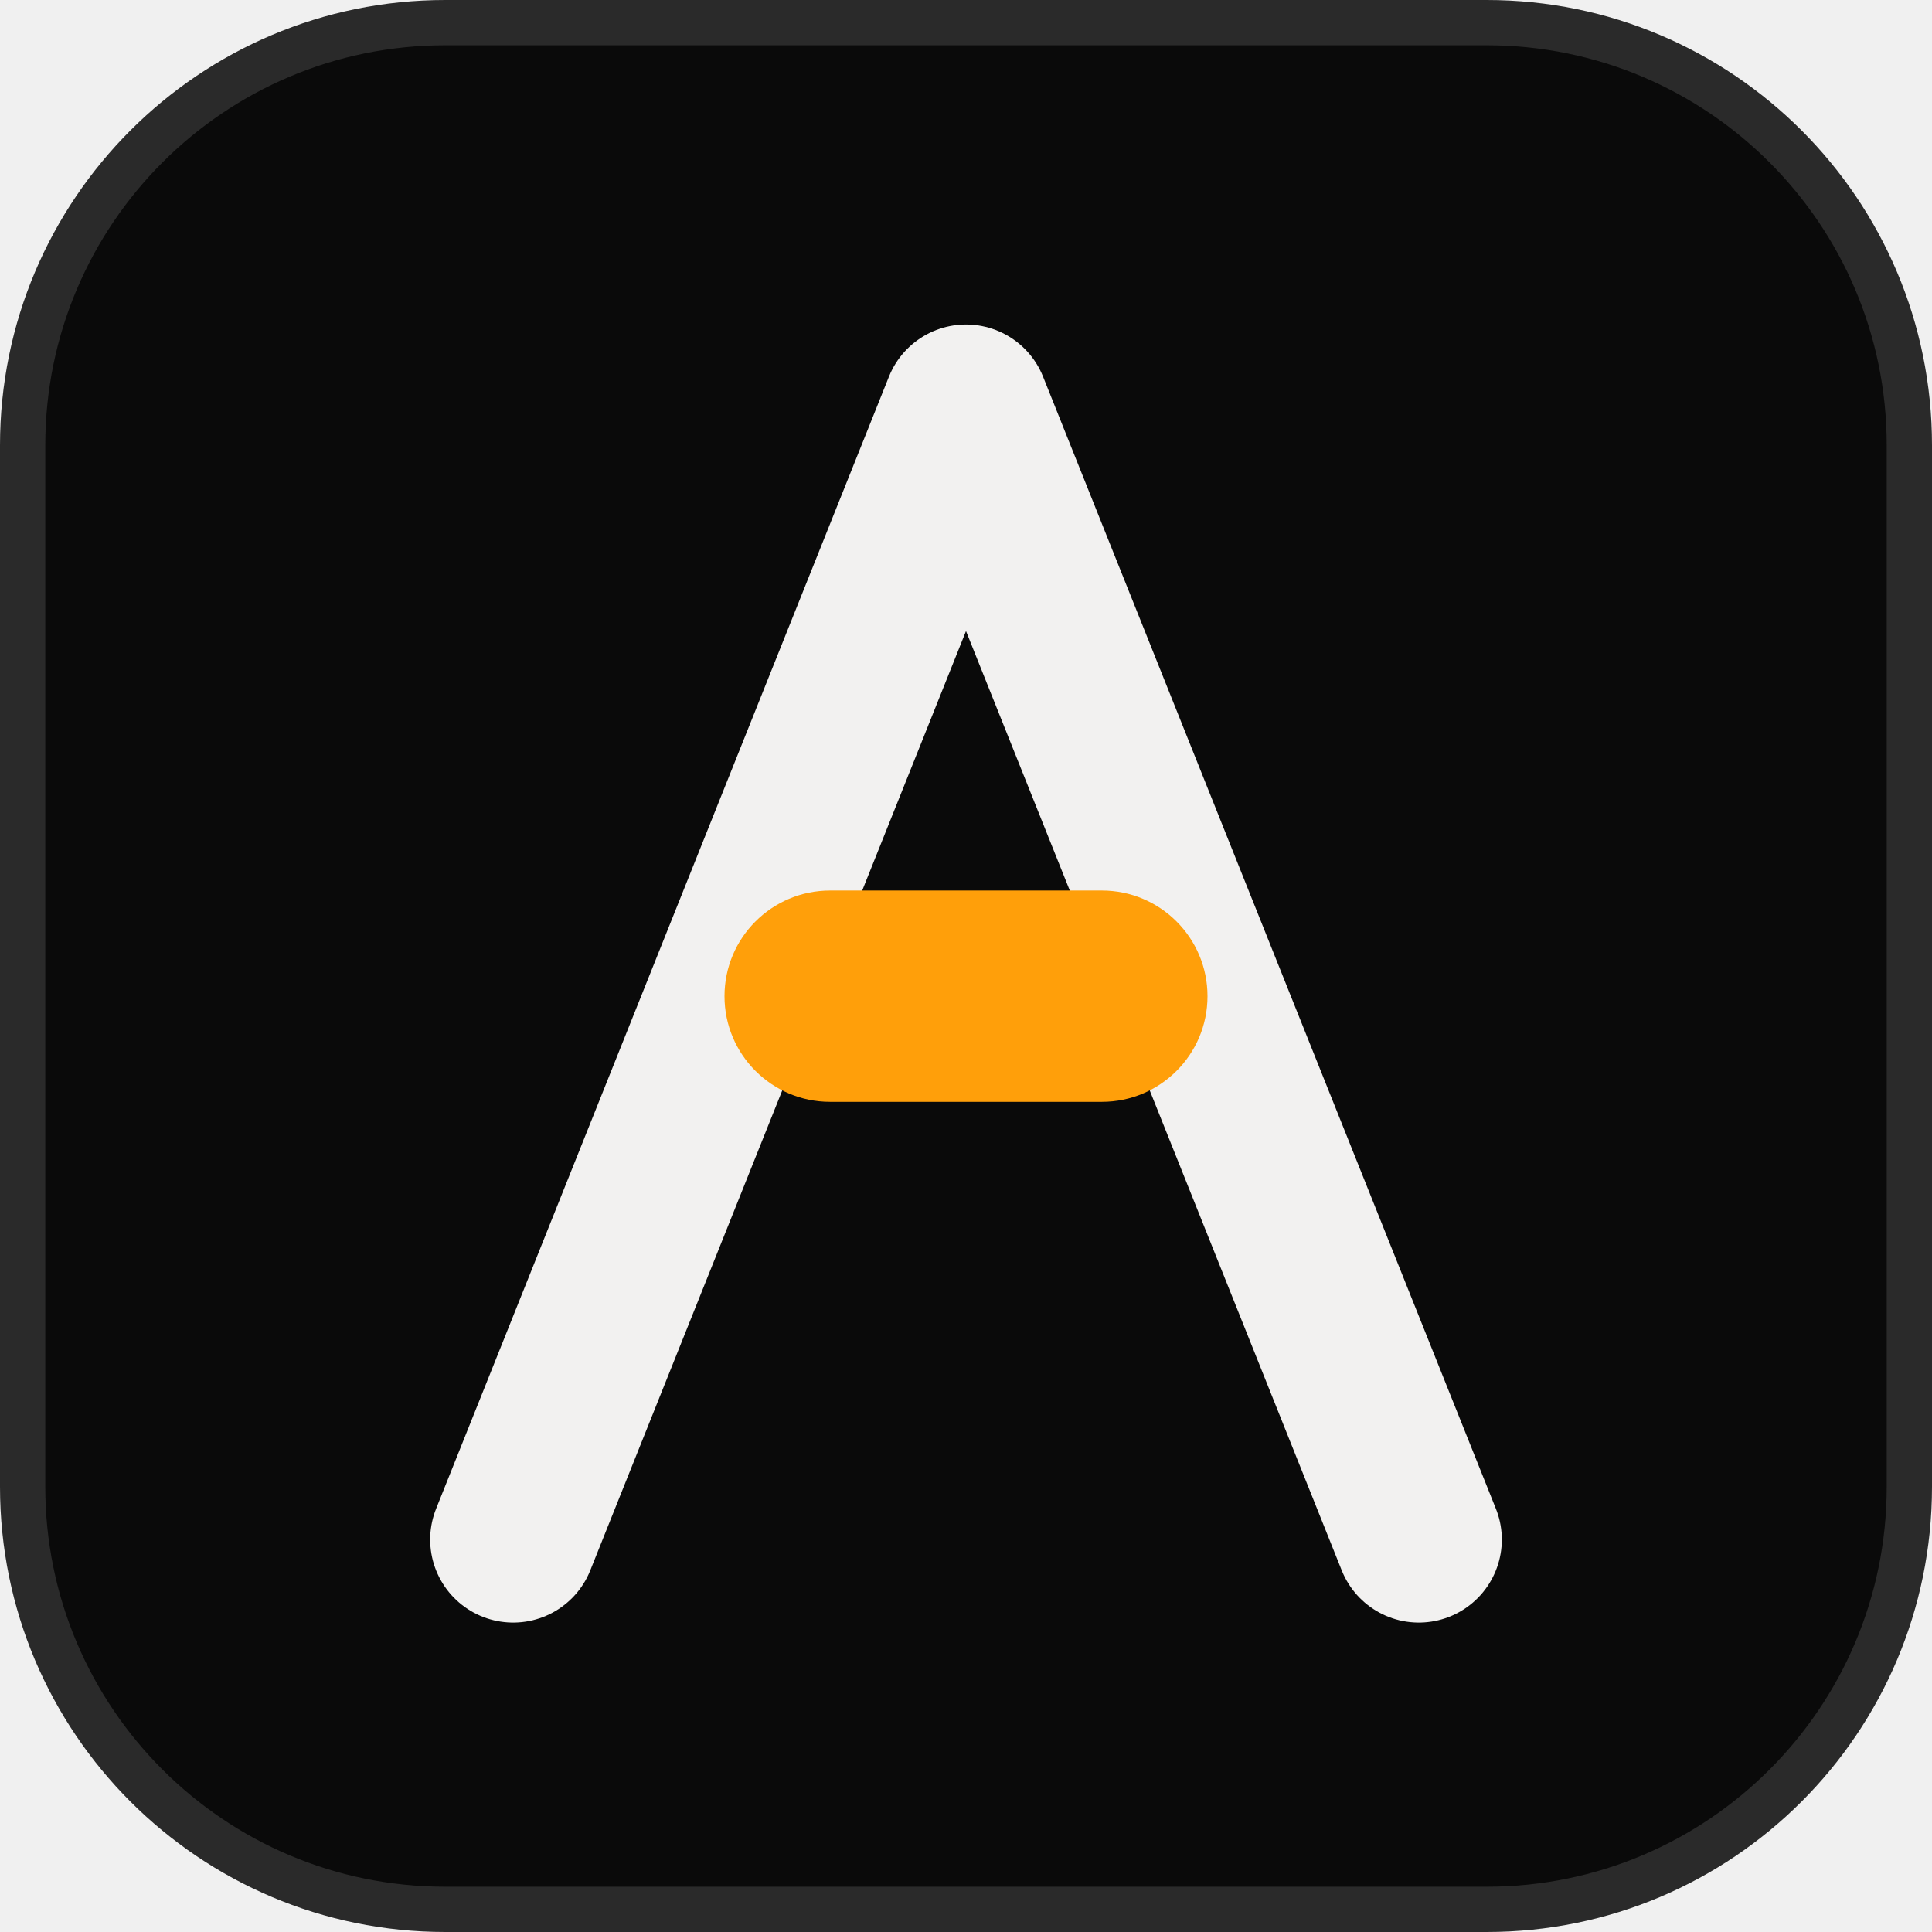
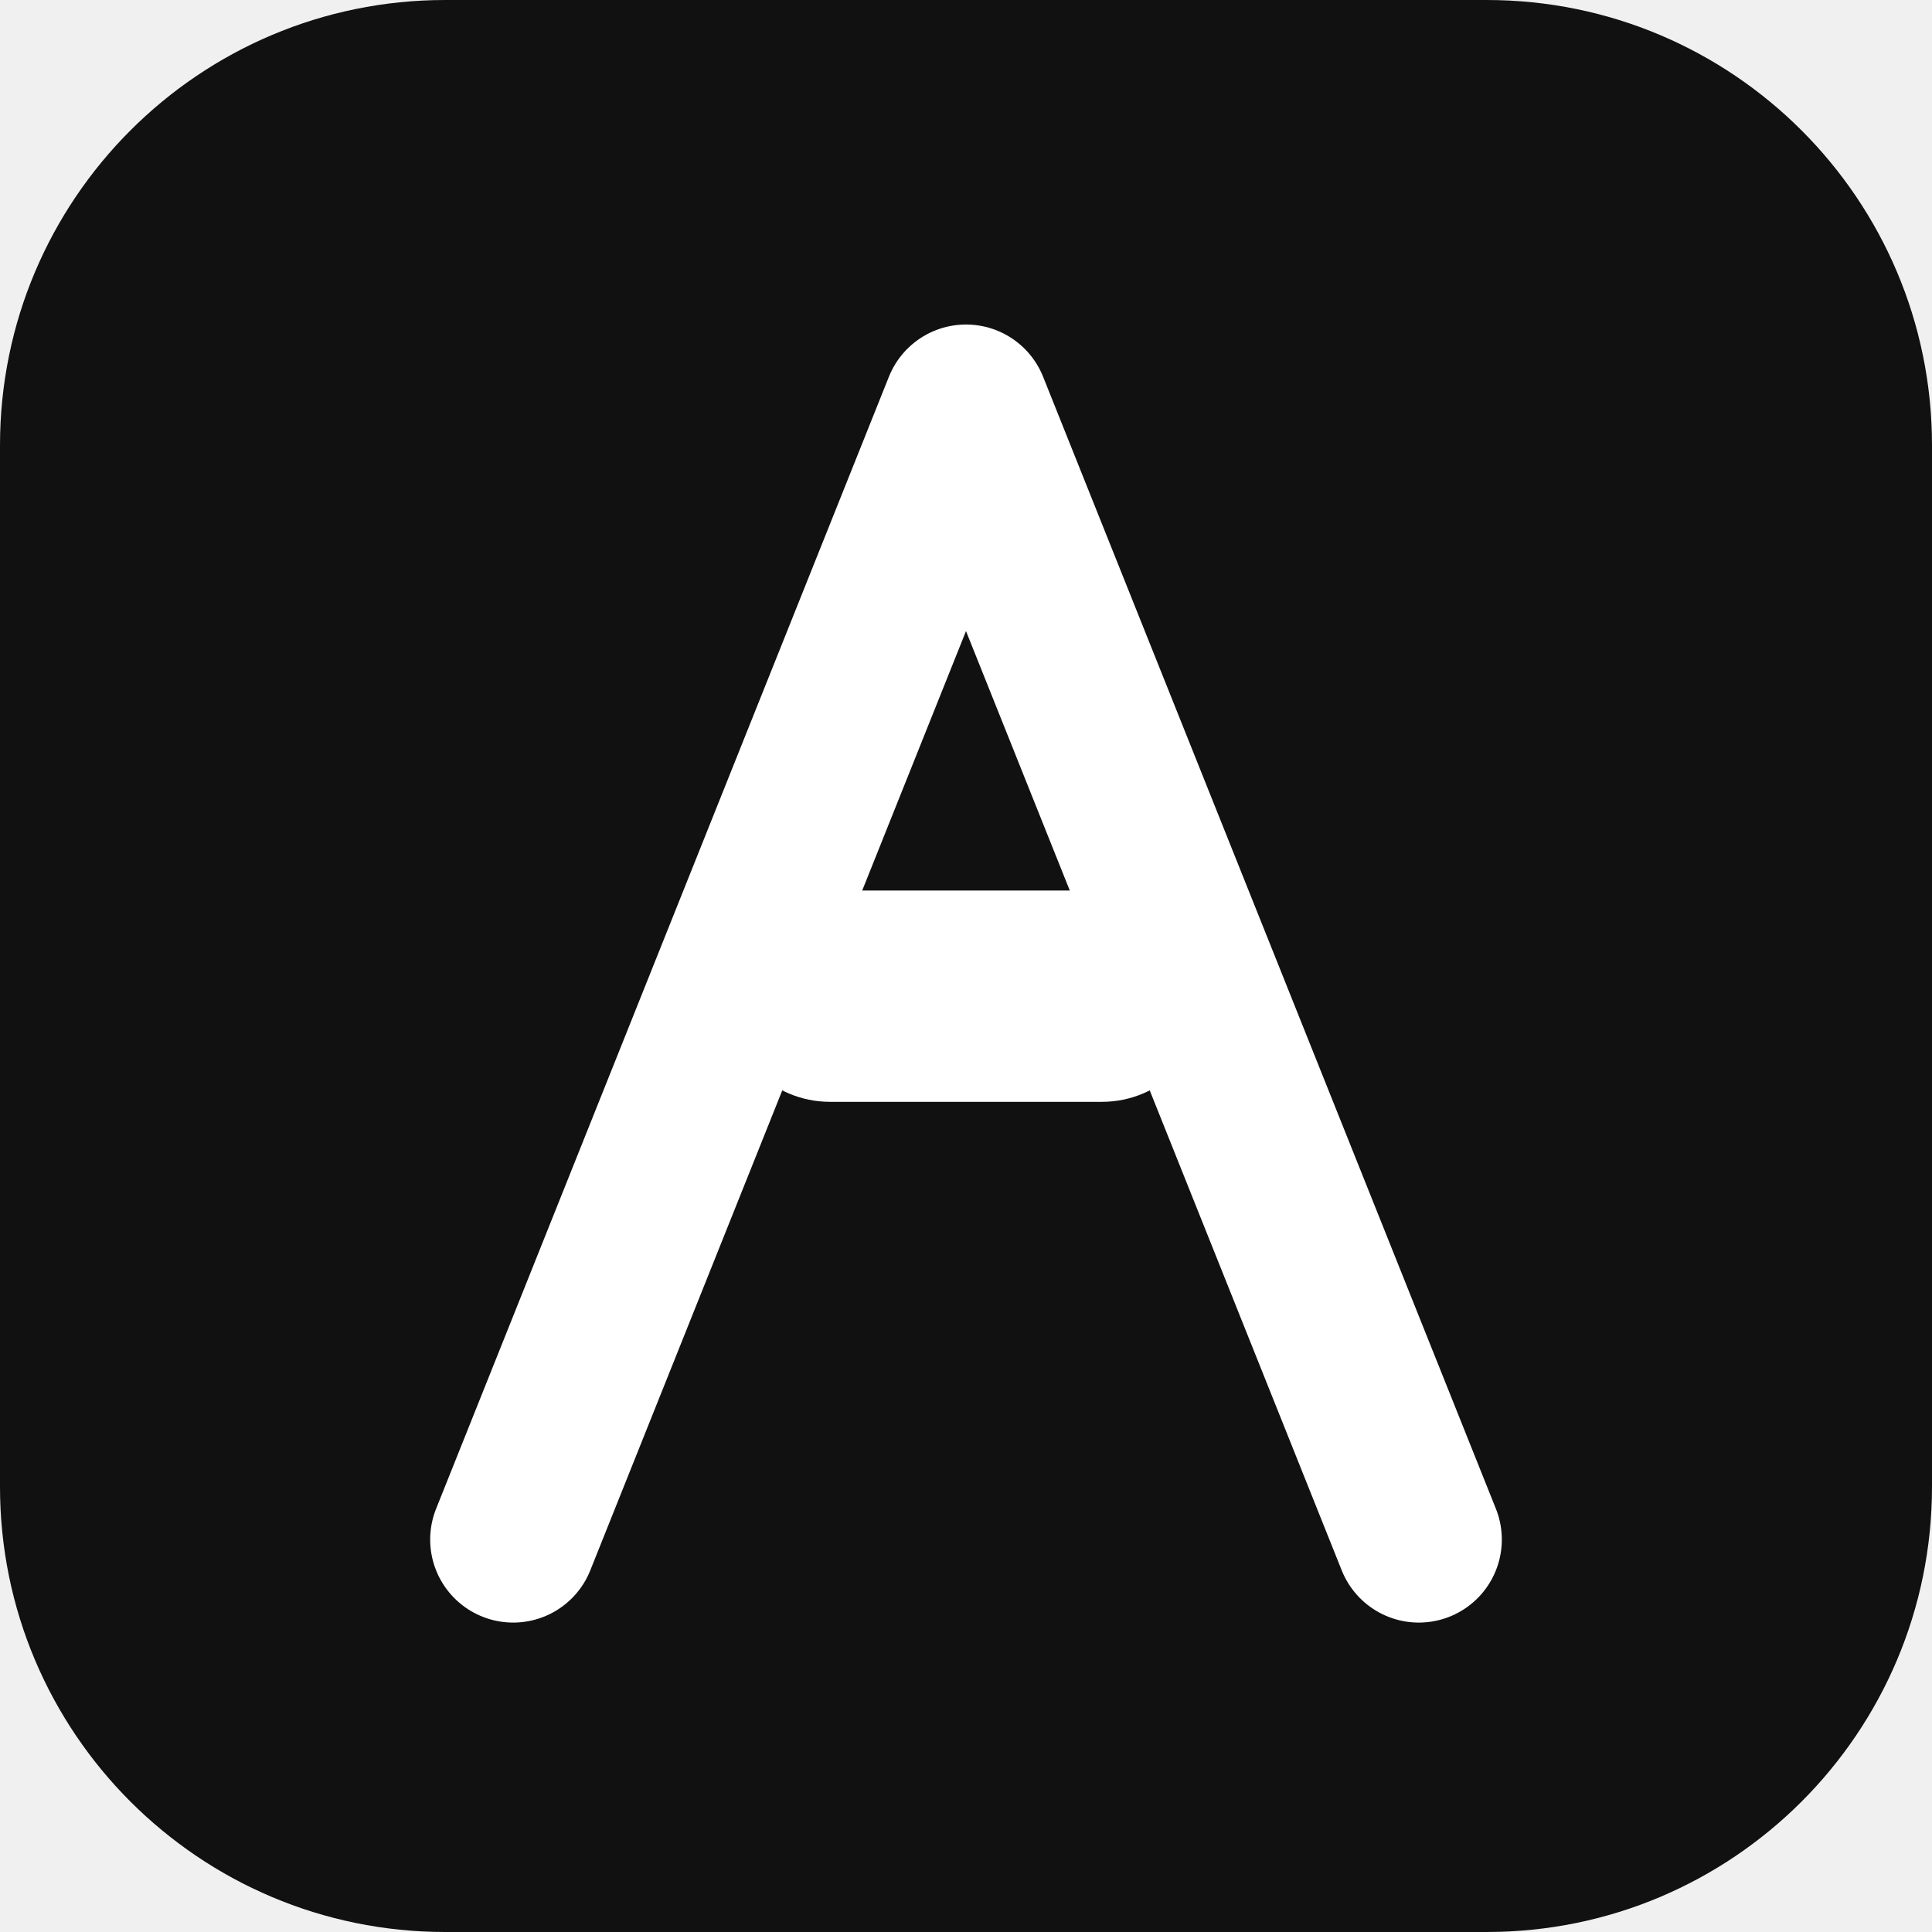
<svg xmlns="http://www.w3.org/2000/svg" viewBox="0 0 64 64" width="64" height="64" role="img" aria-labelledby="title desc">
-   <rect x="0.75" y="0.75" width="62.5" height="62.5" rx="14" fill="#0A0A0A" stroke="#2A2A2A" stroke-width="1.5" />
-   <path d="M 17 51 L 32 13.5 L 47 51" fill="none" stroke="#F2F1F0" stroke-width="5.5" stroke-linecap="round" stroke-linejoin="round" />
-   <rect x="24" y="29.5" width="16" height="7" rx="3.5" fill="#FF9F0A">
+   <rect x="0.75" y="0.75" width="62.5" height="62.5" rx="14" fill="#111111" stroke="#111111" stroke-width="1.5" />
+   <path d="M 17 51 L 32 13.5 L 47 51" fill="none" stroke="#FFFFFF" stroke-width="5.5" stroke-linecap="round" stroke-linejoin="round" />
+   <rect x="24" y="29.5" width="16" height="7" rx="3.5" fill="#FFFFFF">
    <animate attributeName="opacity" values="1;1;0.25;1" keyTimes="0;0.6;0.8;1" dur="1.5s" repeatCount="indefinite" />
  </rect>
</svg>
